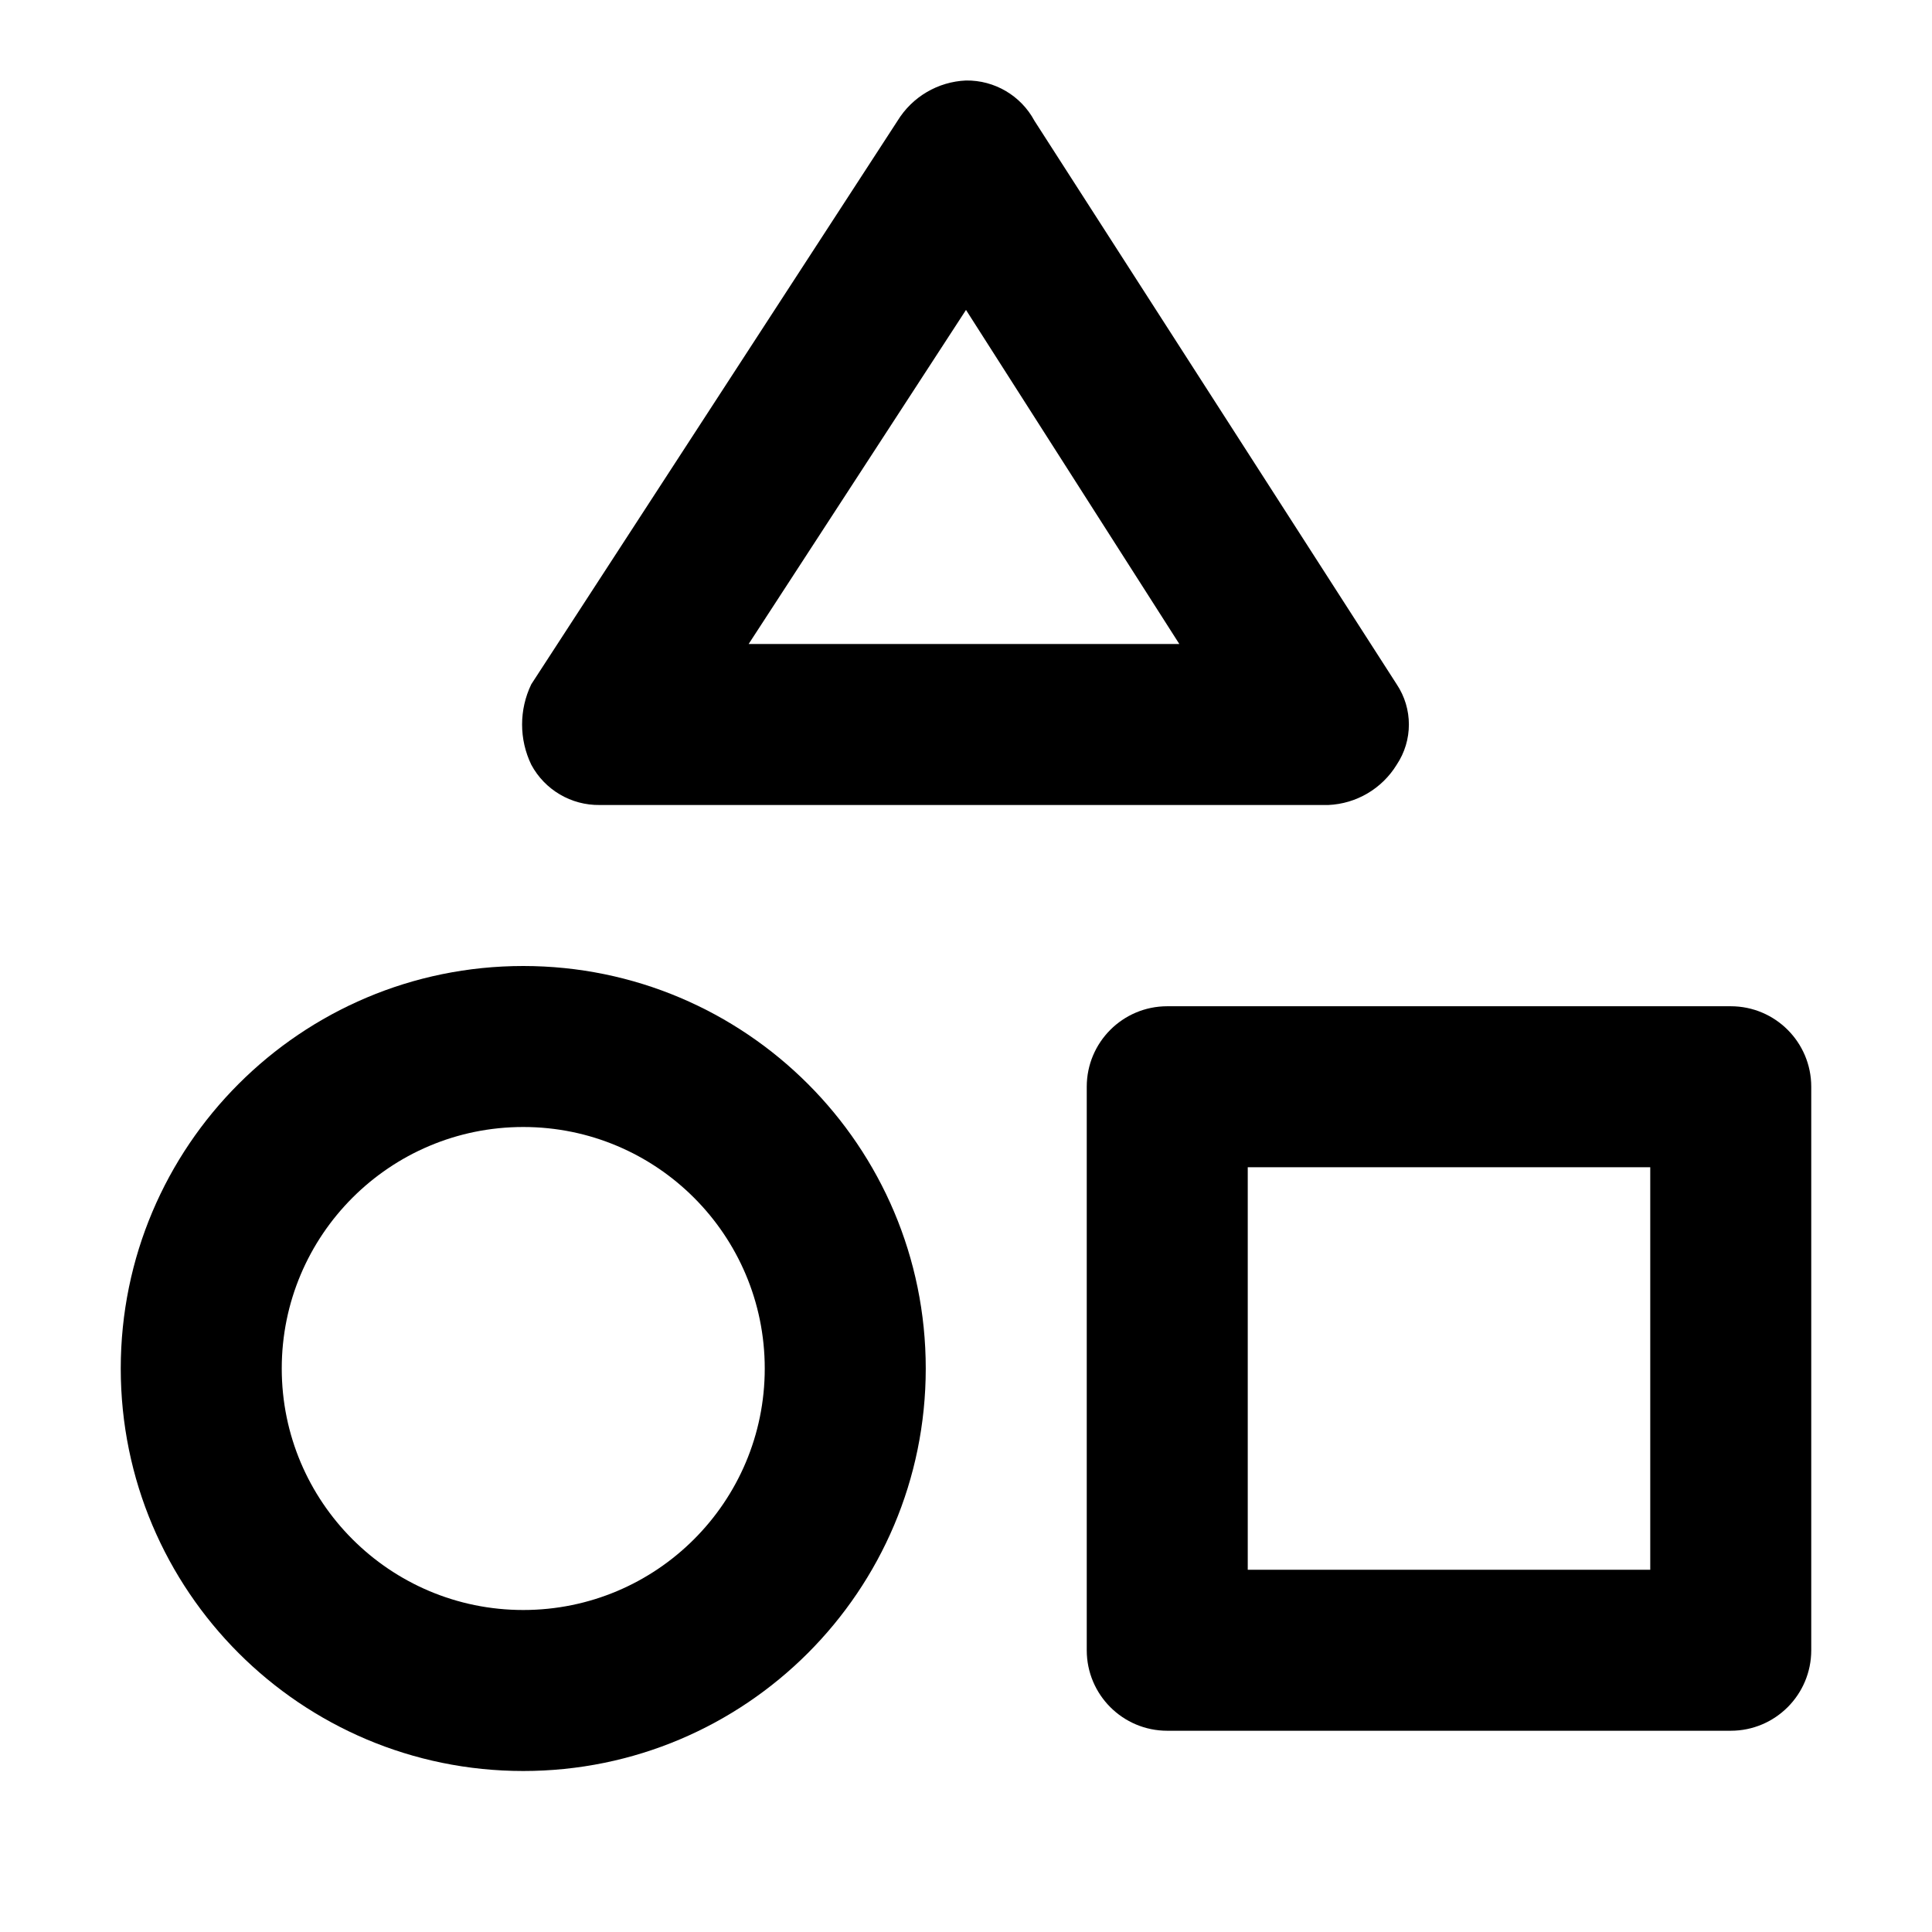
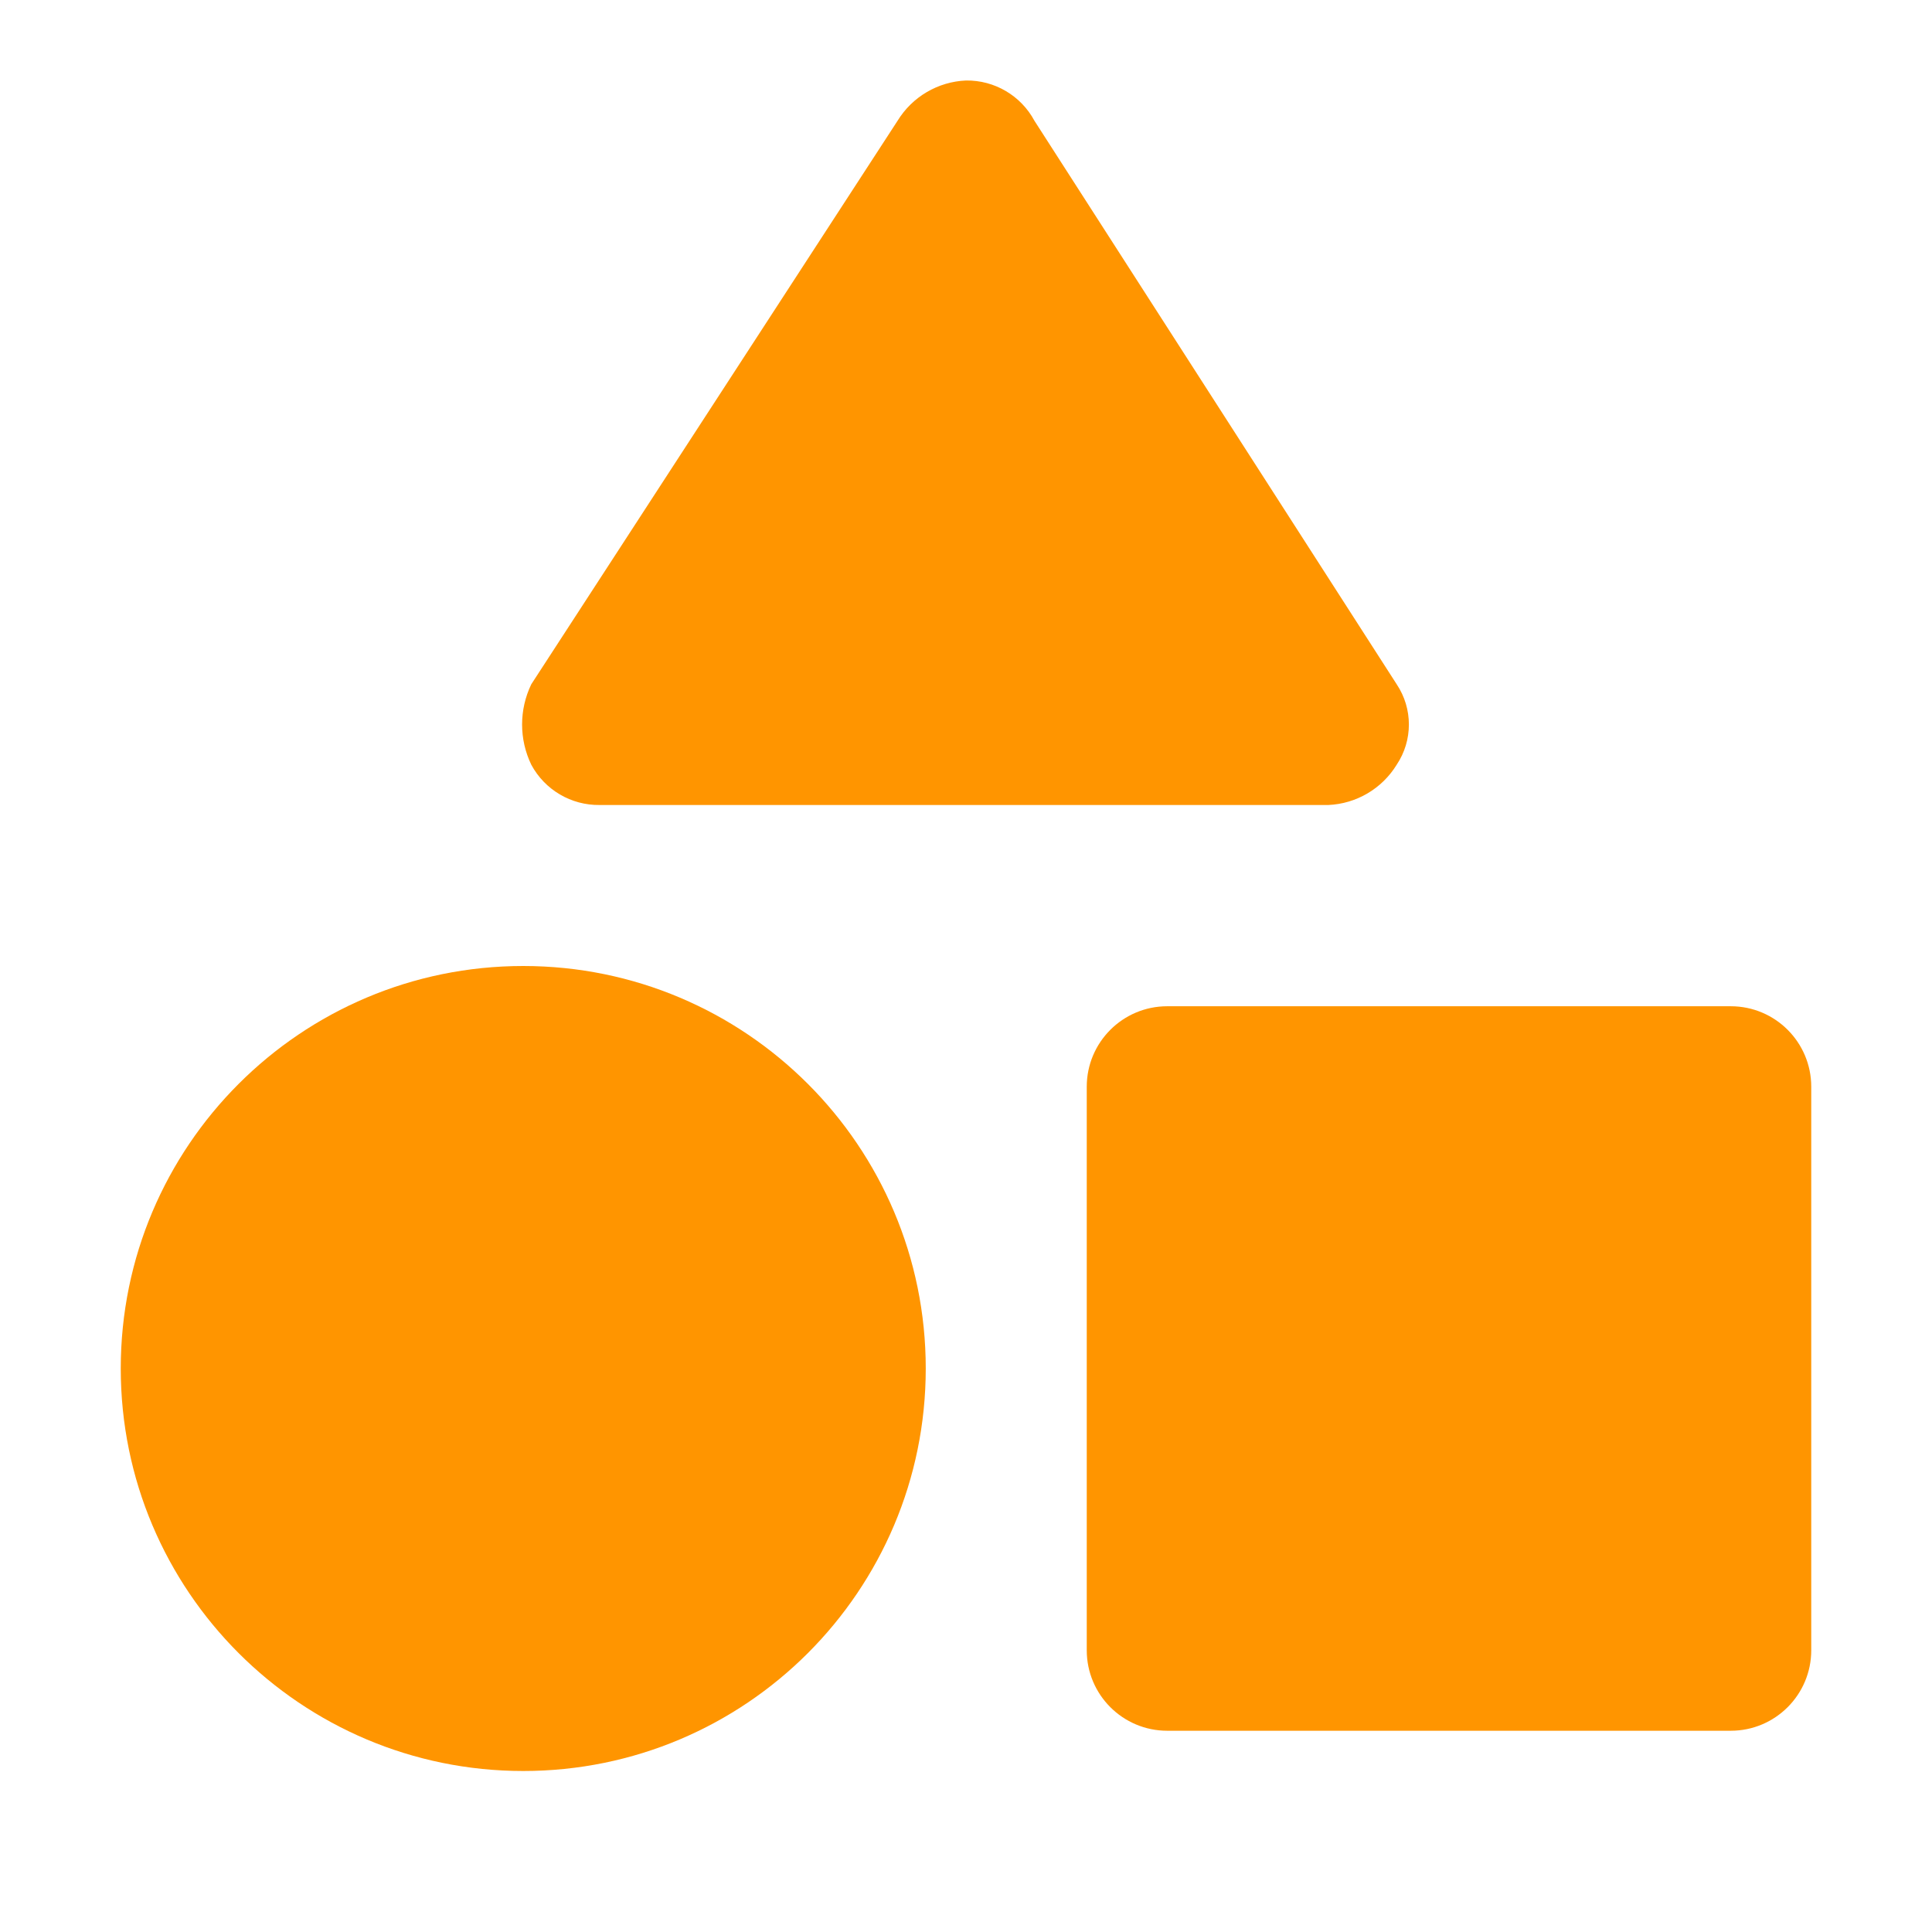
- <svg xmlns="http://www.w3.org/2000/svg" width="800px" height="800px" viewBox="0 0 48 48">
-   <g id="Layer_2" data-name="Layer 2">
-     <g id="invisible_box" data-name="invisible box">
-       <rect width="48" height="48" fill="none" />
-     </g>
-     <g id="icons_Q2" data-name="icons Q2">
-       <path d="M24,7.7,29.3,16H18.6L24,7.7M24,2a2.1,2.1,0,0,0-1.7,1L13.2,17a2.3,2.3,0,0,0,0,2,1.9,1.9,0,0,0,1.7,1H33a2.1,2.1,0,0,0,1.7-1,1.8,1.8,0,0,0,0-2l-9-14A1.9,1.9,0,0,0,24,2Z" />
-       <path d="M43,43H29a2,2,0,0,1-2-2V27a2,2,0,0,1,2-2H43a2,2,0,0,1,2,2V41A2,2,0,0,1,43,43ZM31,39H41V29H31Z" />
-       <path d="M13,28a6,6,0,1,1-6,6,6,6,0,0,1,6-6m0-4A10,10,0,1,0,23,34,10,10,0,0,0,13,24Z" />
+ <svg xmlns="http://www.w3.org/2000/svg" width="800px" height="800px" viewBox="0 0 48 48" fill="#ff9500">
+   <g id="SVGRepo_bgCarrier" stroke-width="0" />
+   <g id="SVGRepo_tracerCarrier" stroke-linecap="round" stroke-linejoin="round" />
+   <g id="SVGRepo_iconCarrier">
+     <g id="Layer_2" data-name="Layer 2">
+       <g id="invisible_box" data-name="invisible box">
+         <rect width="48" height="48" fill="none" />
+       </g>
+       <g id="icons_Q2" data-name="icons Q2">
+         <path d="M24,2a2.1,2.1,0,0,0-1.7,1L13.2,17a2.3,2.3,0,0,0,0,2,1.9,1.9,0,0,0,1.7,1H33a2.1,2.1,0,0,0,1.7-1,1.8,1.8,0,0,0,0-2l-9-14A1.9,1.9,0,0,0,24,2Z" />
+         <path d="M43,43H29a2,2,0,0,1-2-2V27a2,2,0,0,1,2-2H43a2,2,0,0,1,2,2V41A2,2,0,0,1,43,43Z" />
+         <path d="M13,24A10,10,0,1,0,23,34,10,10,0,0,0,13,24Z" />
+       </g>
    </g>
  </g>
</svg>
